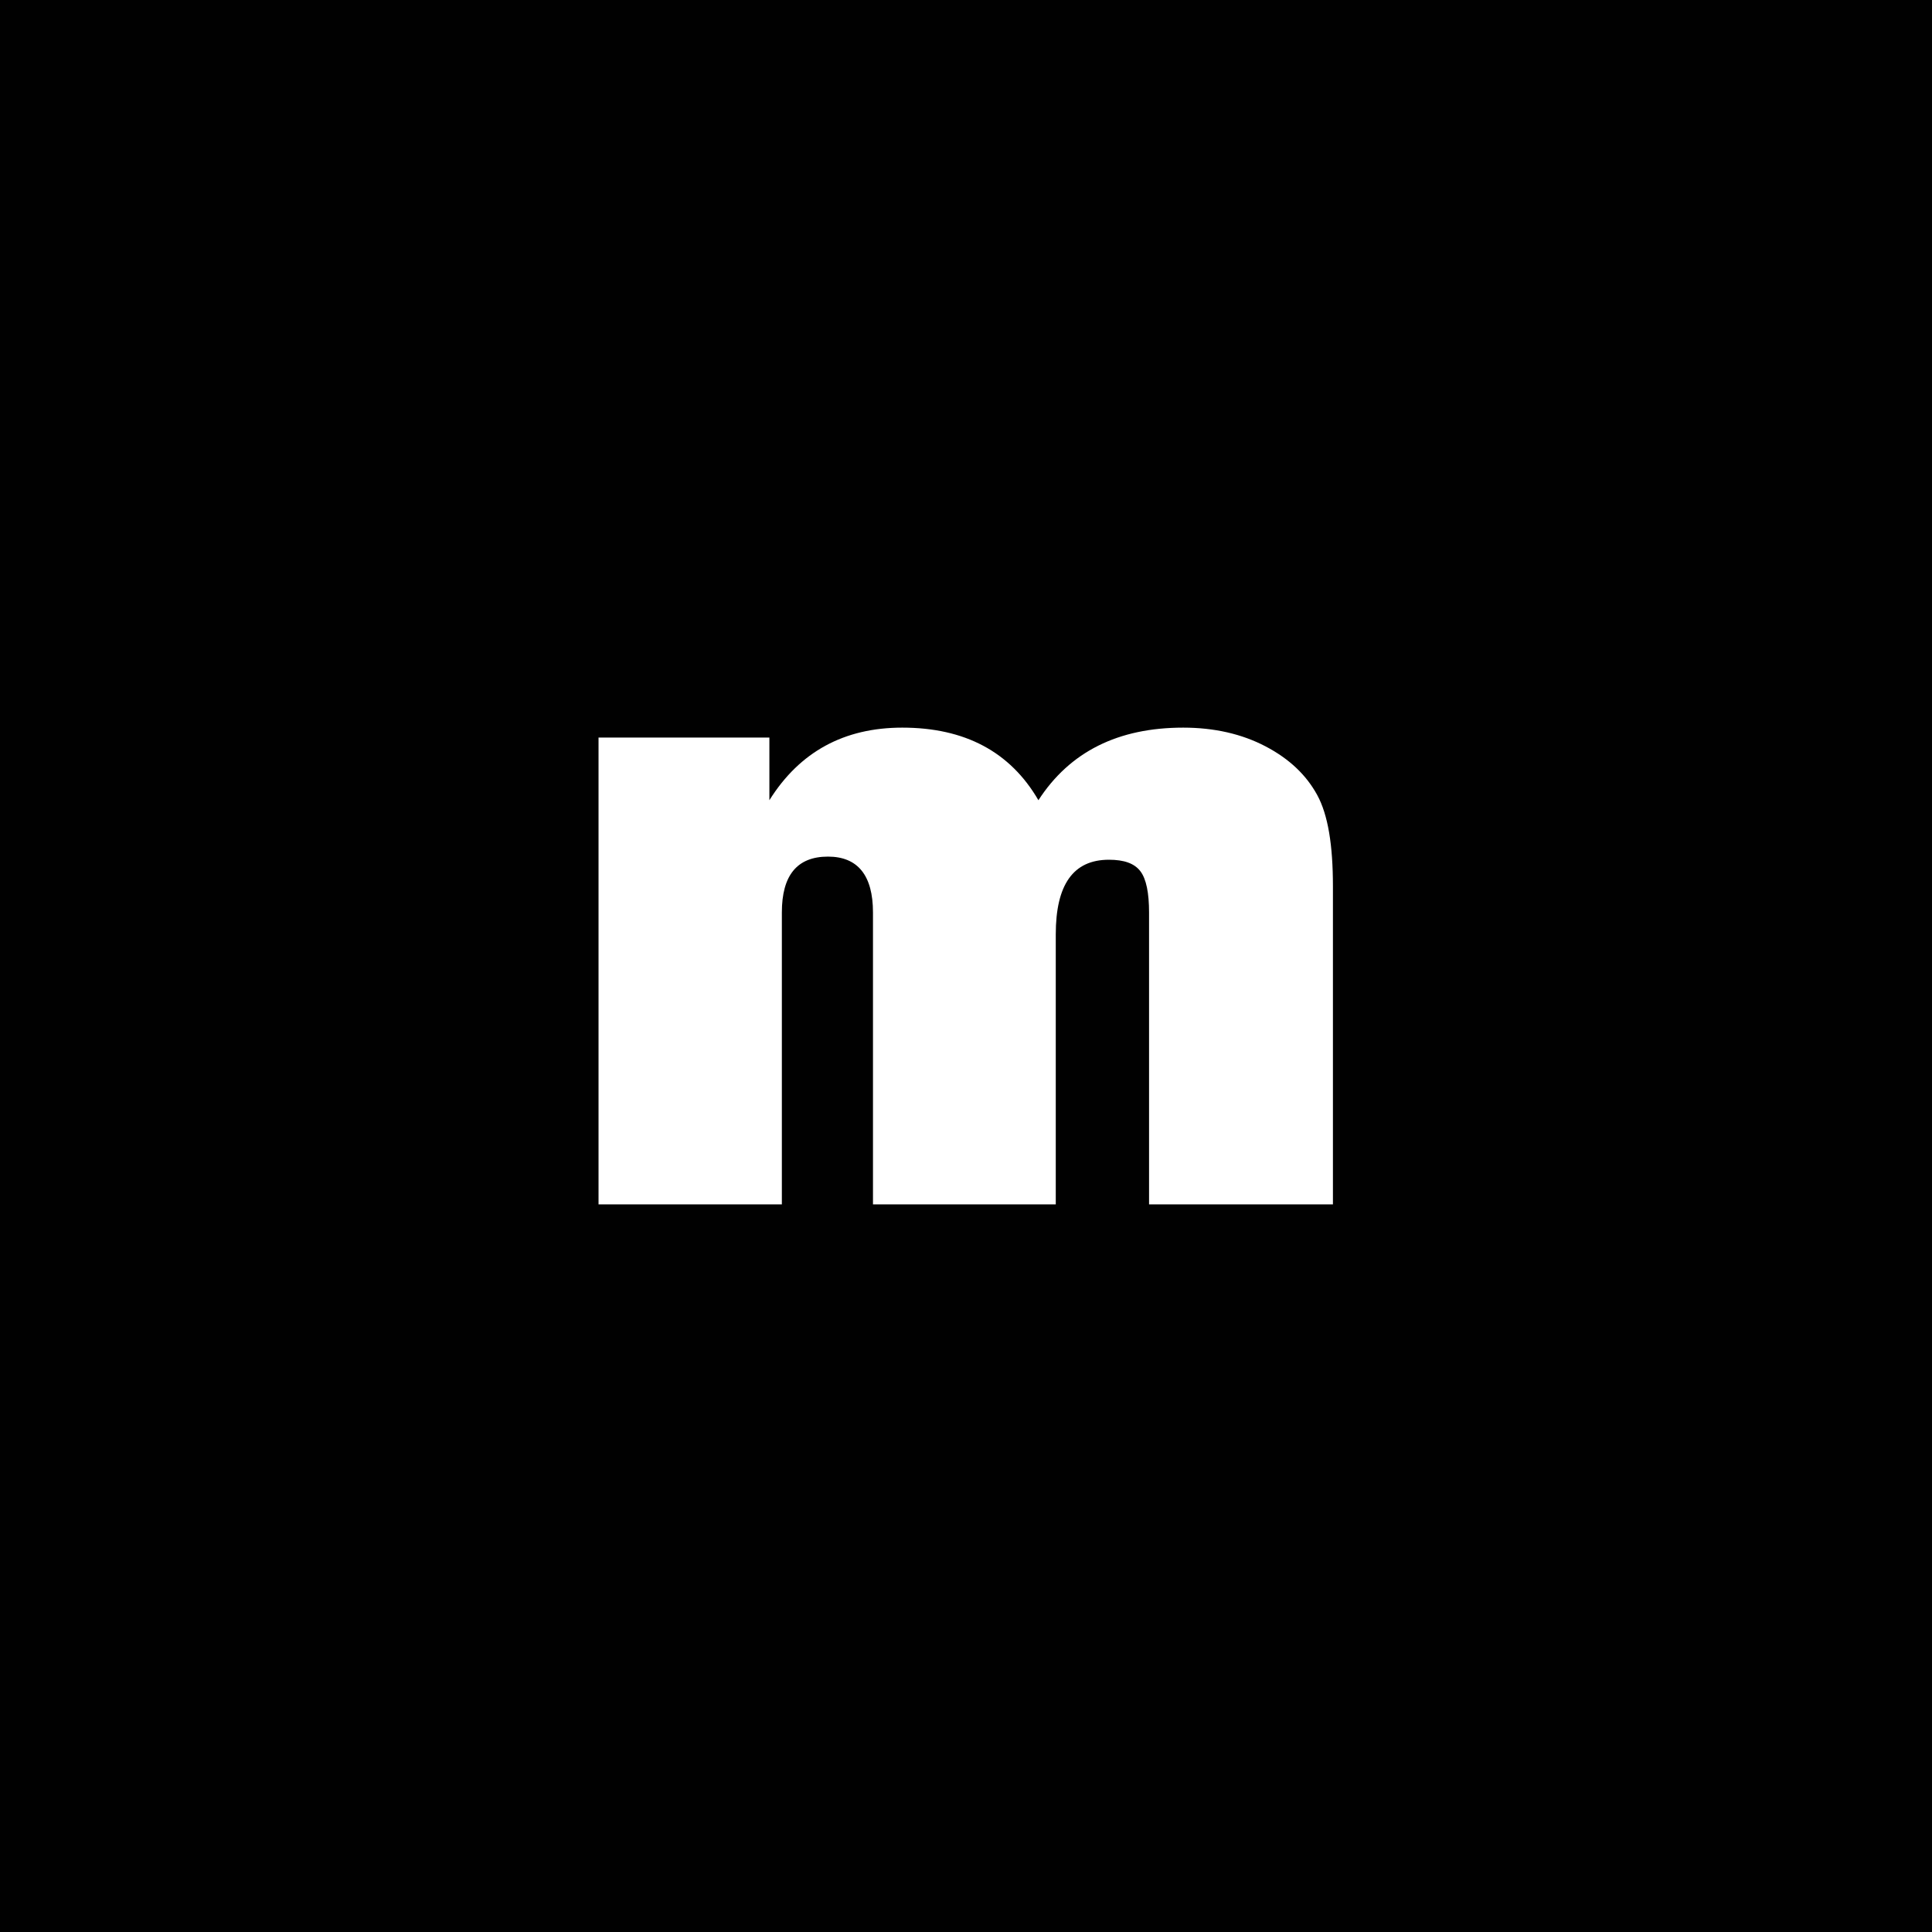
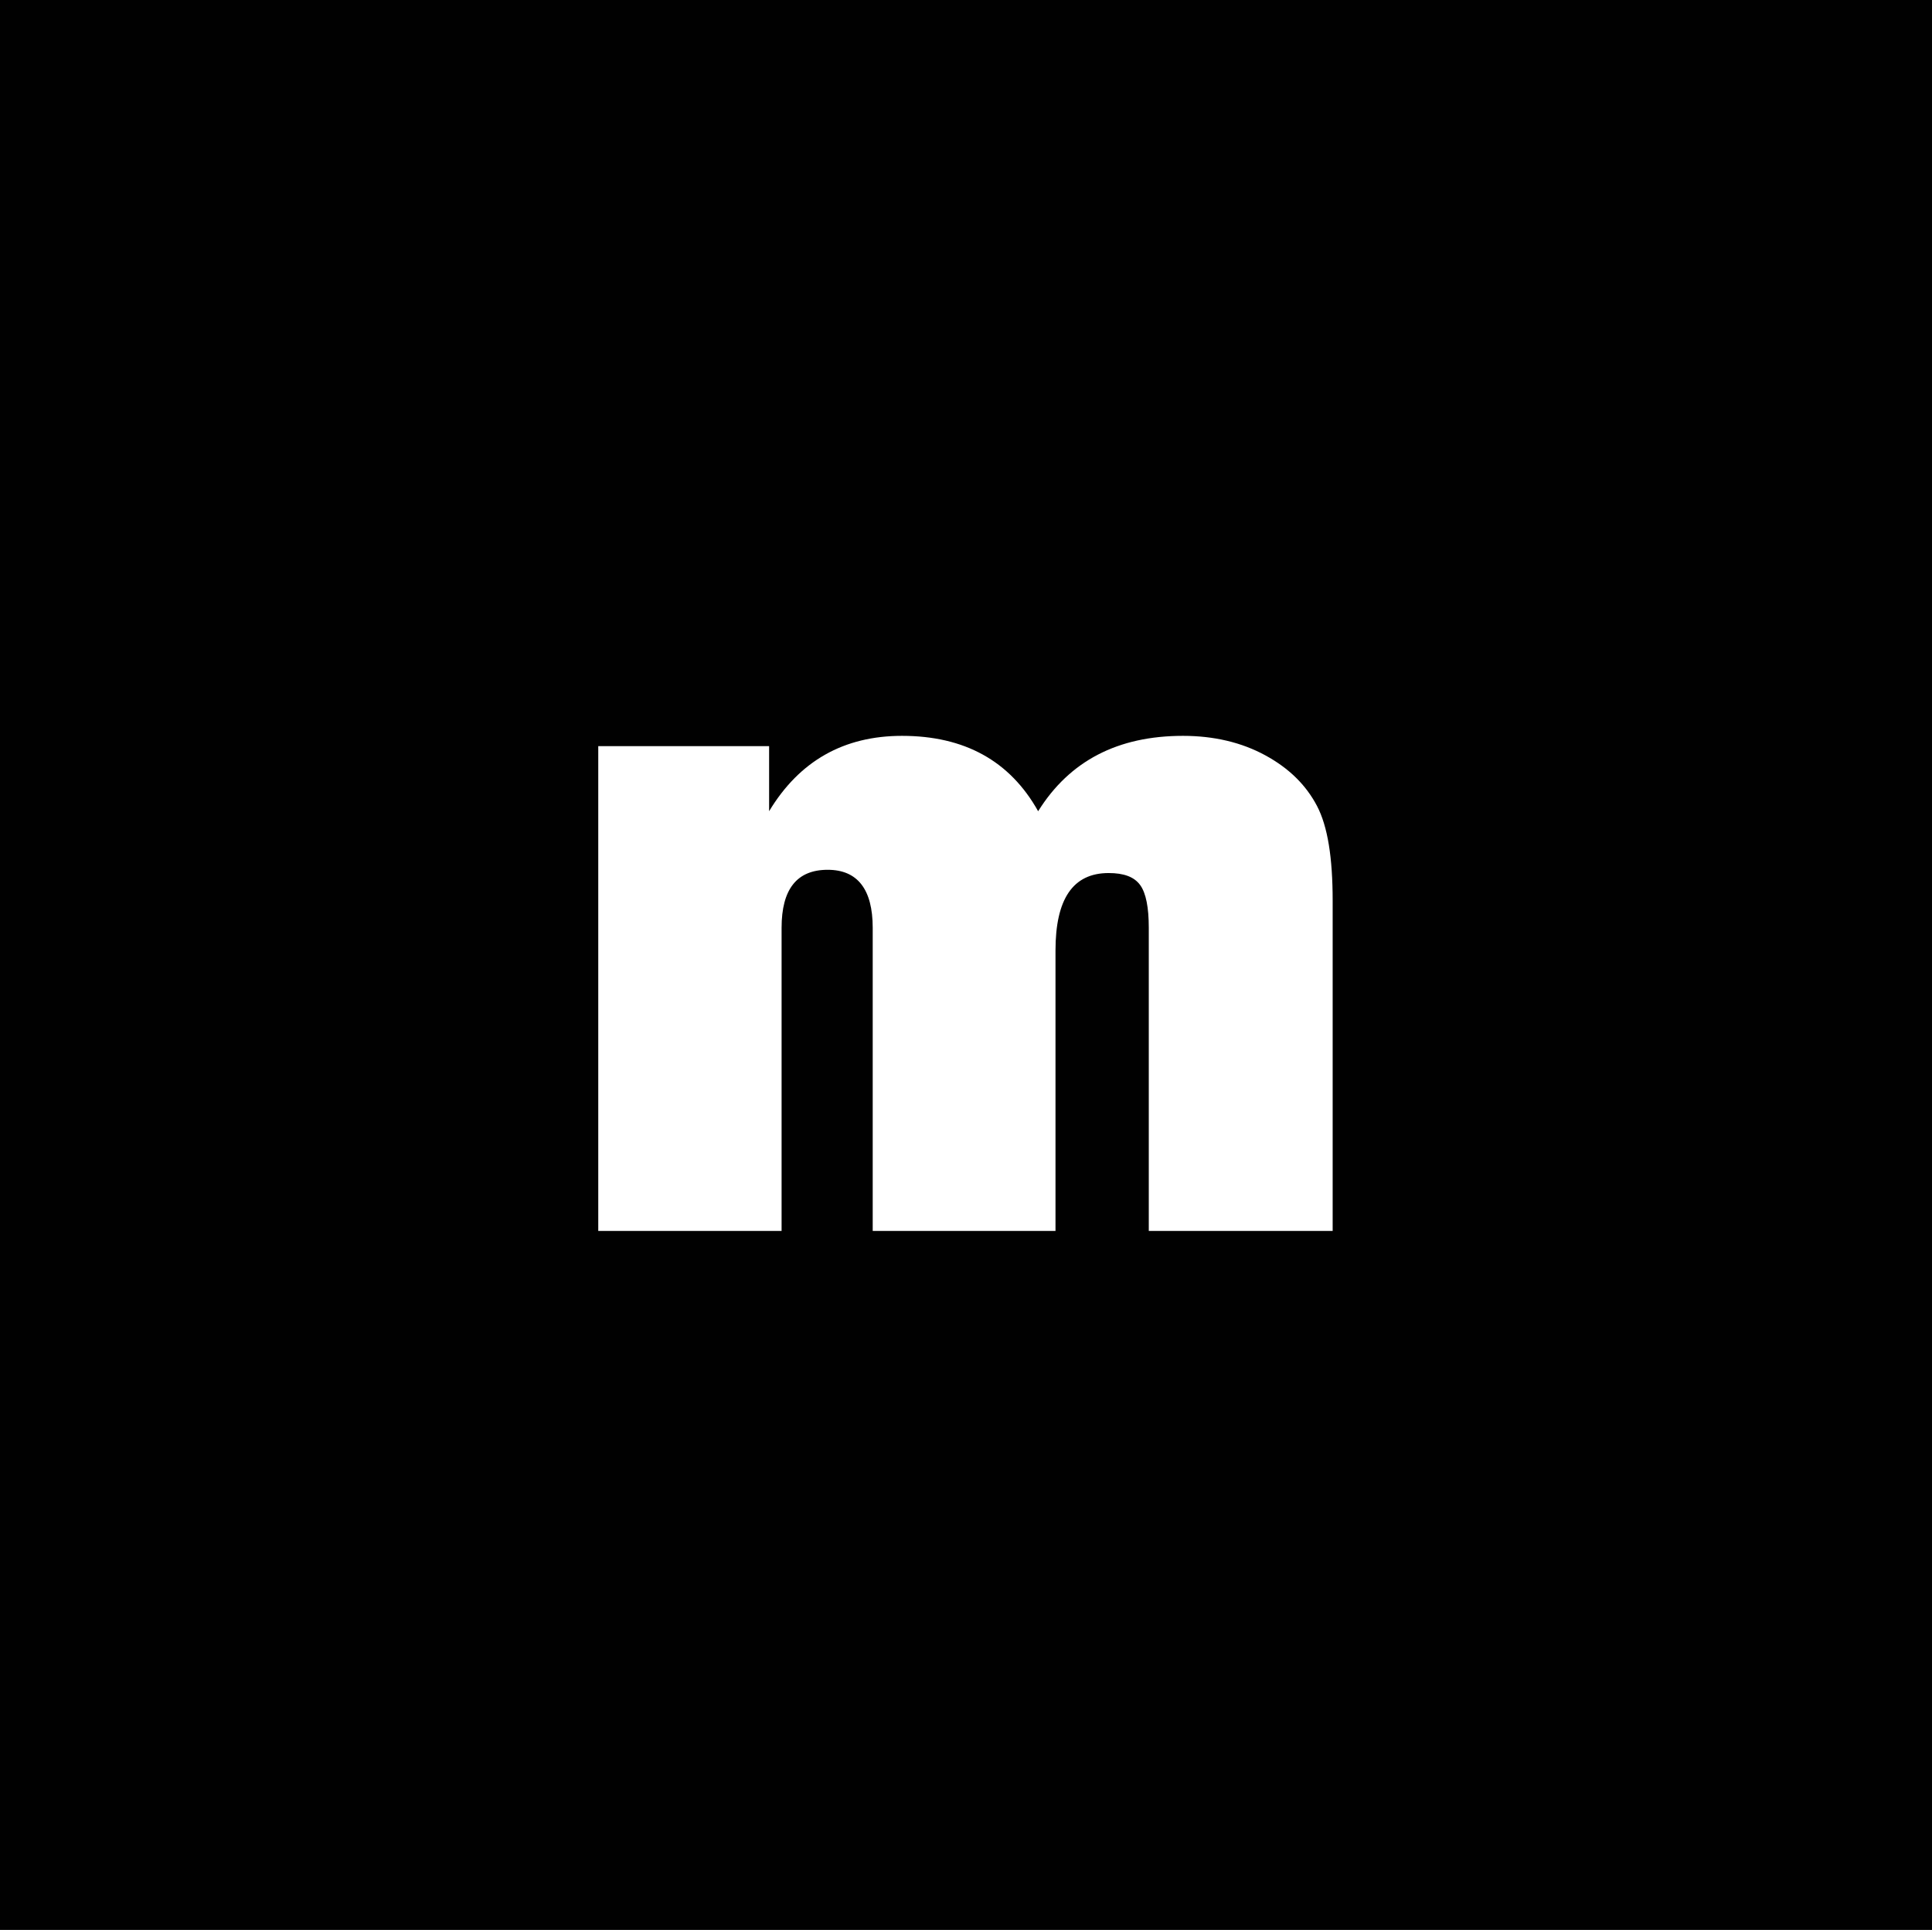
- <svg xmlns="http://www.w3.org/2000/svg" version="1.1" id="Слой_1" x="0px" y="0px" viewBox="0 0 768 768" enable-background="new 0 0 768 768" xml:space="preserve" width="768" height="768">
+ <svg xmlns="http://www.w3.org/2000/svg" version="1.1" id="Слой_1" x="0px" y="0px" viewBox="0 0 356.2 355.9" enable-background="new 0 0 768 768" xml:space="preserve" width="356.2" height="355.9">
  <defs id="defs287" />
-   <g id="g278" transform="matrix(2.156092,0,0,2.15791,-443.9393,-451.0031)">
+   <g id="g278" transform="translate(-205.9,-209)">
    <g id="g276">
      <rect x="205.9" y="209" width="356.2" height="355.9" id="rect274" style="fill:#010101" />
    </g>
  </g>
-   <g id="g282" transform="matrix(2.156092,0,0,2.075676,-443.8316,-426.24)">
+   <g id="g282" transform="translate(-205.9,-209)">
    <path d="m 451.7,436 h -34 v -55.9 c 0,-3.7 -0.5,-6.4 -1.6,-7.9 -1.1,-1.5 -3,-2.2 -5.8,-2.2 -6.6,0 -9.8,4.8 -9.8,14.3 V 436 h -33.7 v -55.9 c 0,-7.1 -2.8,-10.7 -8.3,-10.7 -5.7,0 -8.5,3.6 -8.5,10.7 V 436 h -33.8 v -89.4 h 31.5 v 12 c 5.6,-9.3 13.8,-13.9 24.5,-13.9 11.5,0 19.9,4.6 25.1,13.9 5.8,-9.3 14.7,-13.9 26.7,-13.9 5.7,0 10.8,1.2 15.2,3.6 4.4,2.4 7.5,5.5 9.5,9.3 2,3.8 2.9,9.6 2.9,17.5 V 436 Z" id="path280" style="fill:#ffffff" />
  </g>
</svg>
